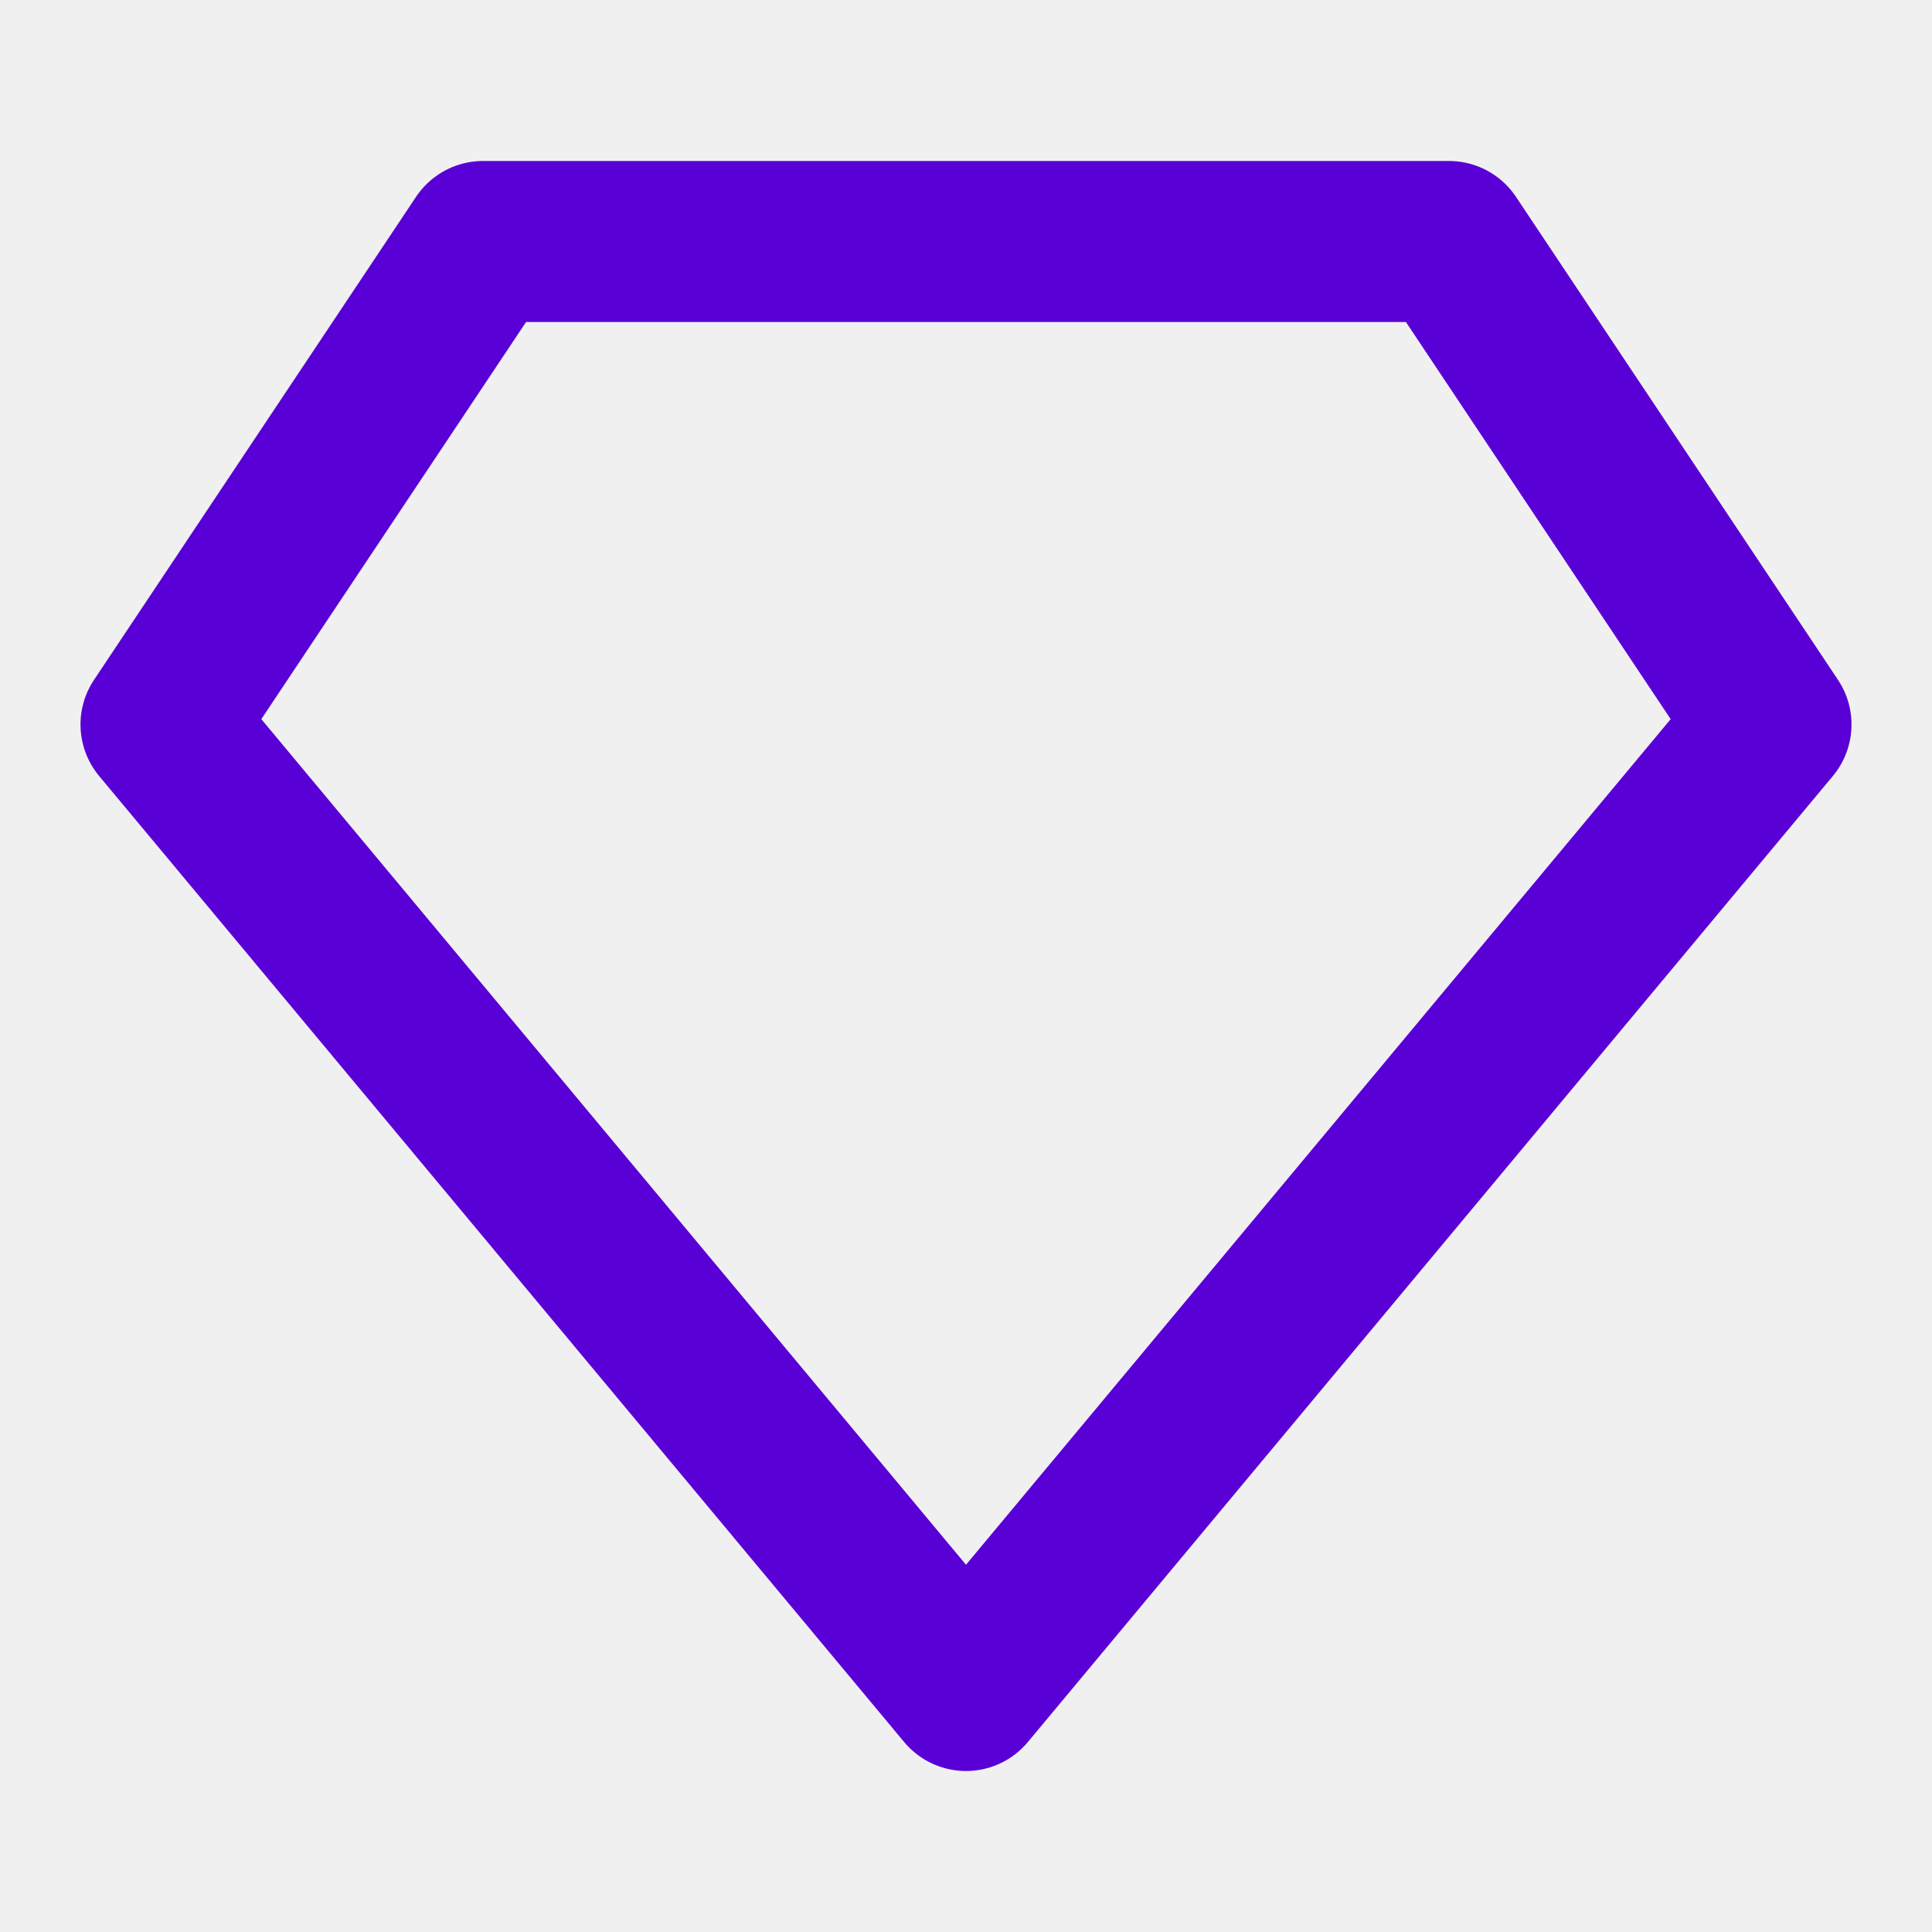
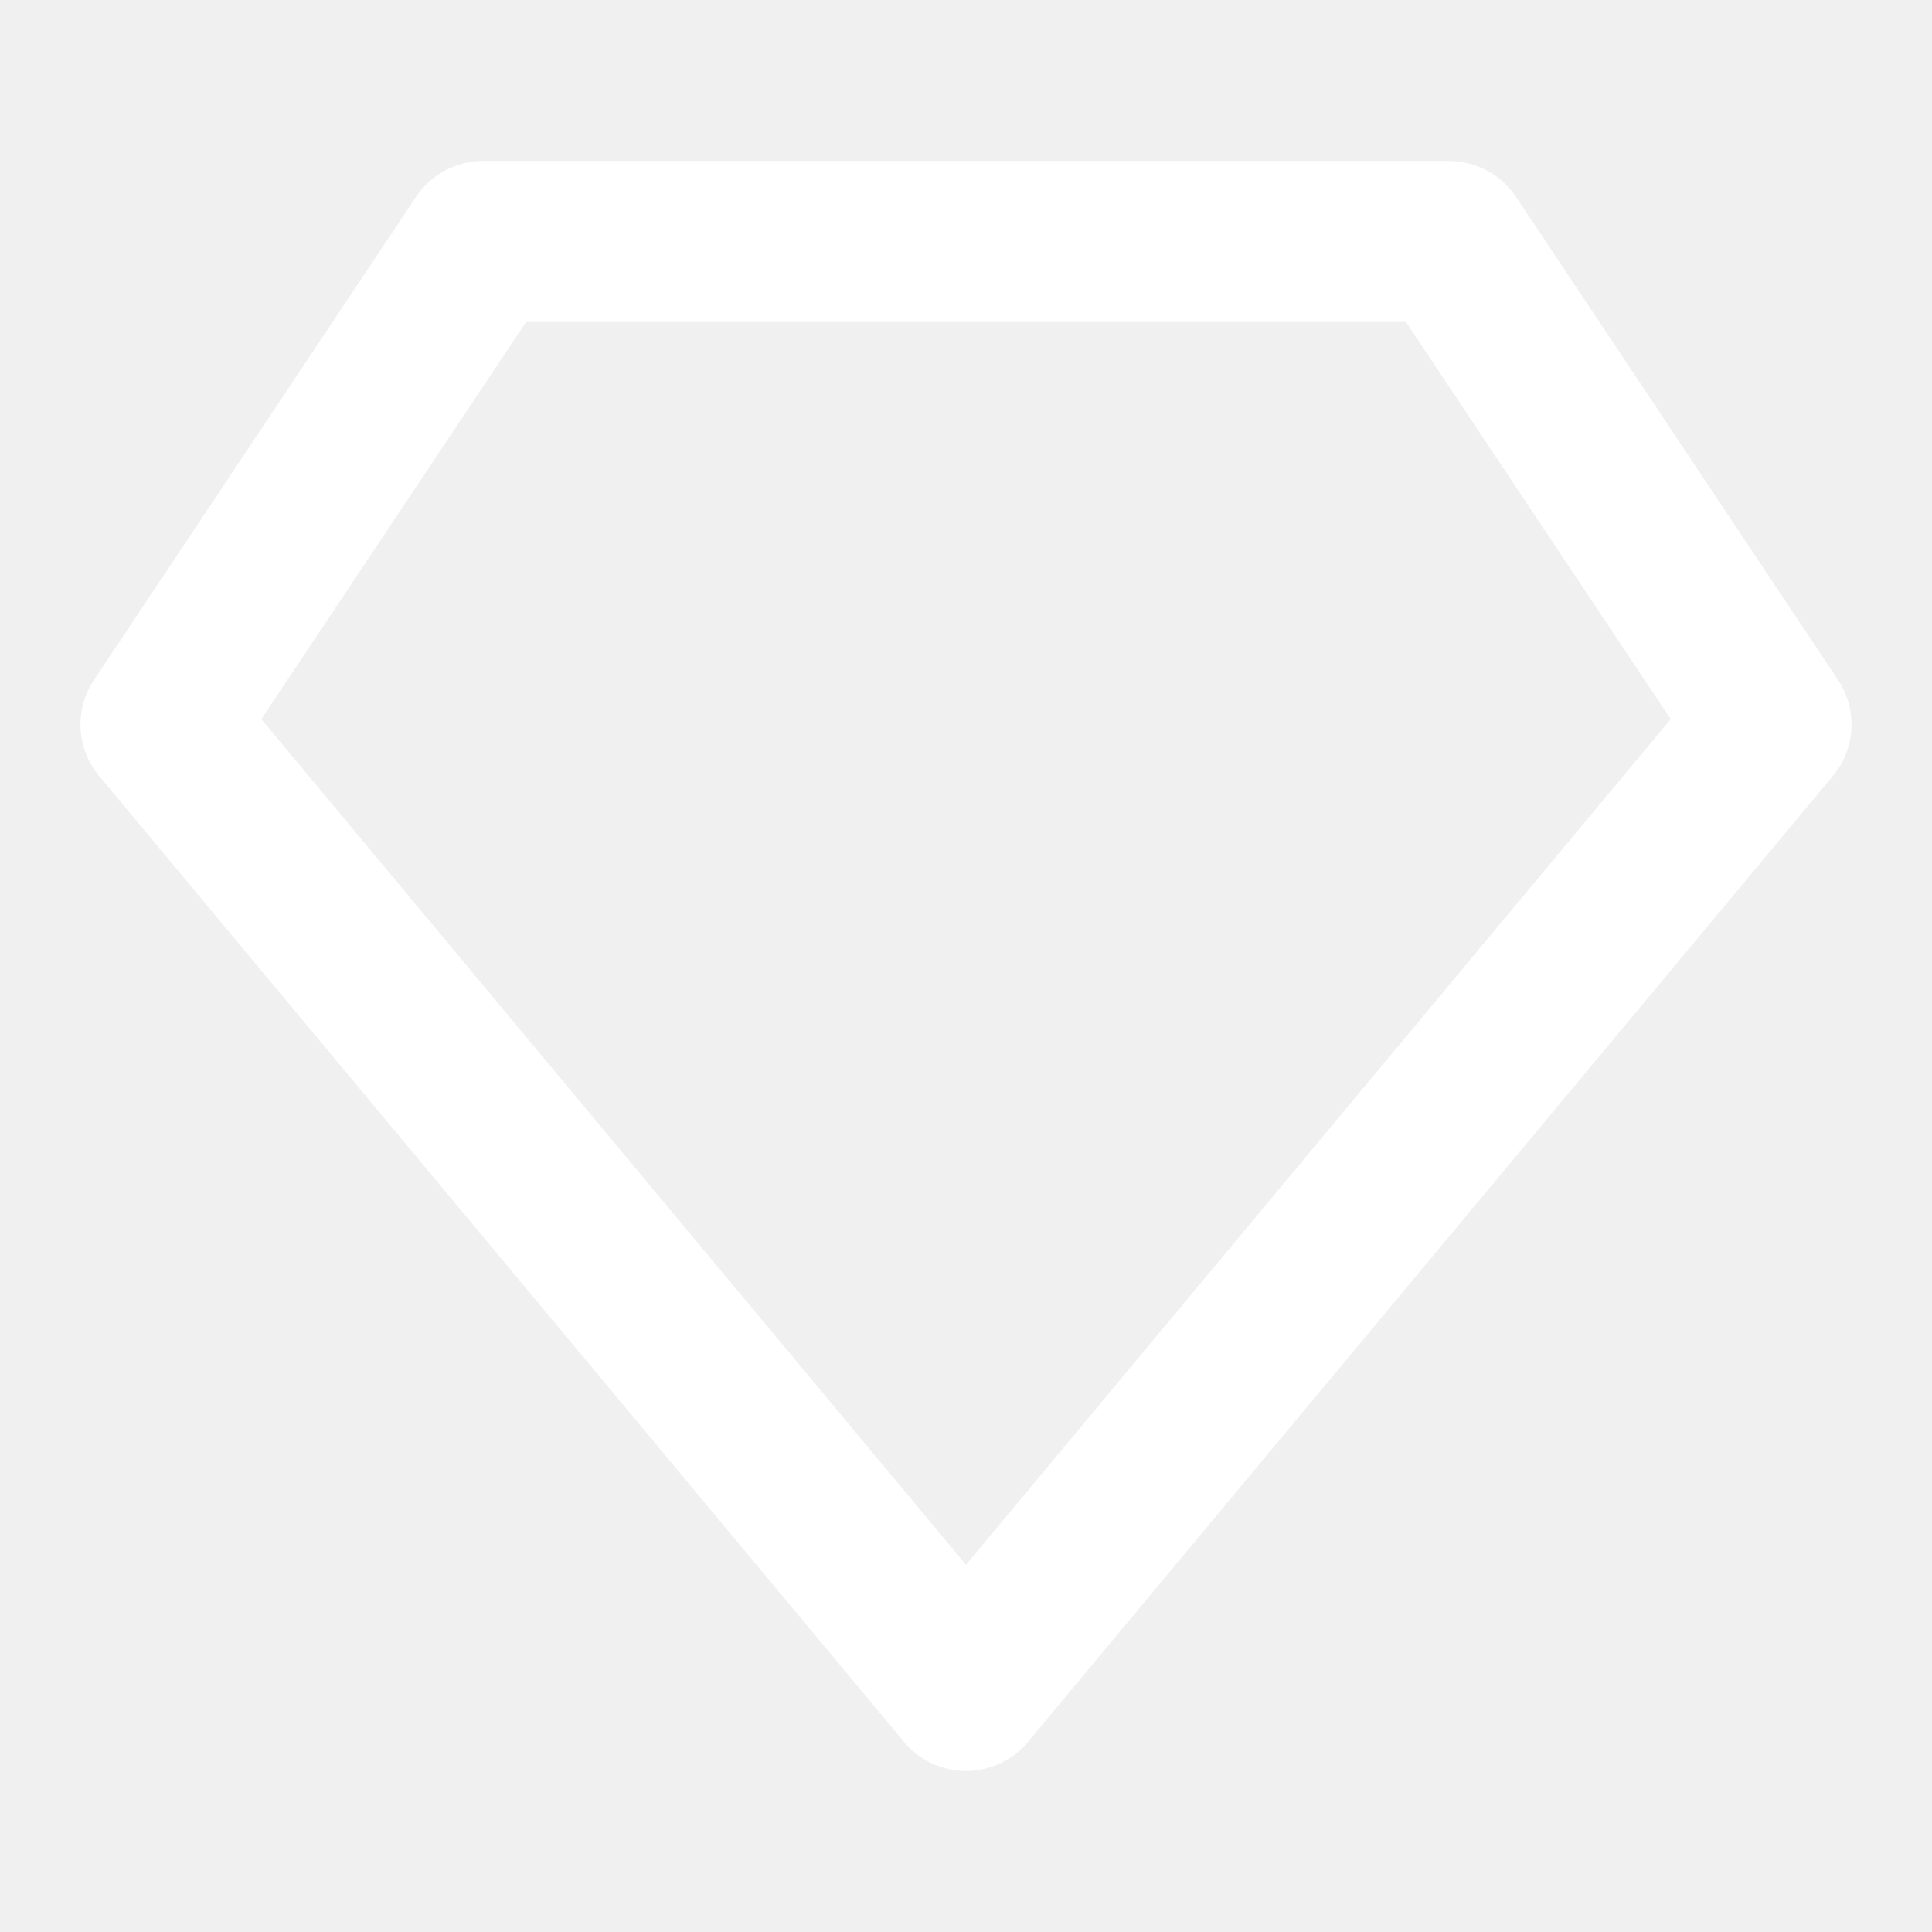
- <svg xmlns="http://www.w3.org/2000/svg" viewBox="0 0 24 24" fill="none" stroke="#5900d6" stroke-width="2" stroke-linecap="round" stroke-linejoin="round">
+ <svg xmlns="http://www.w3.org/2000/svg" viewBox="0 0 24 24" fill="none" stroke="#fff" stroke-width="2" stroke-linecap="round" stroke-linejoin="round">
  <polygon points="6 3 18 3 22 9 12 21 2 9 6 3" />
</svg>
